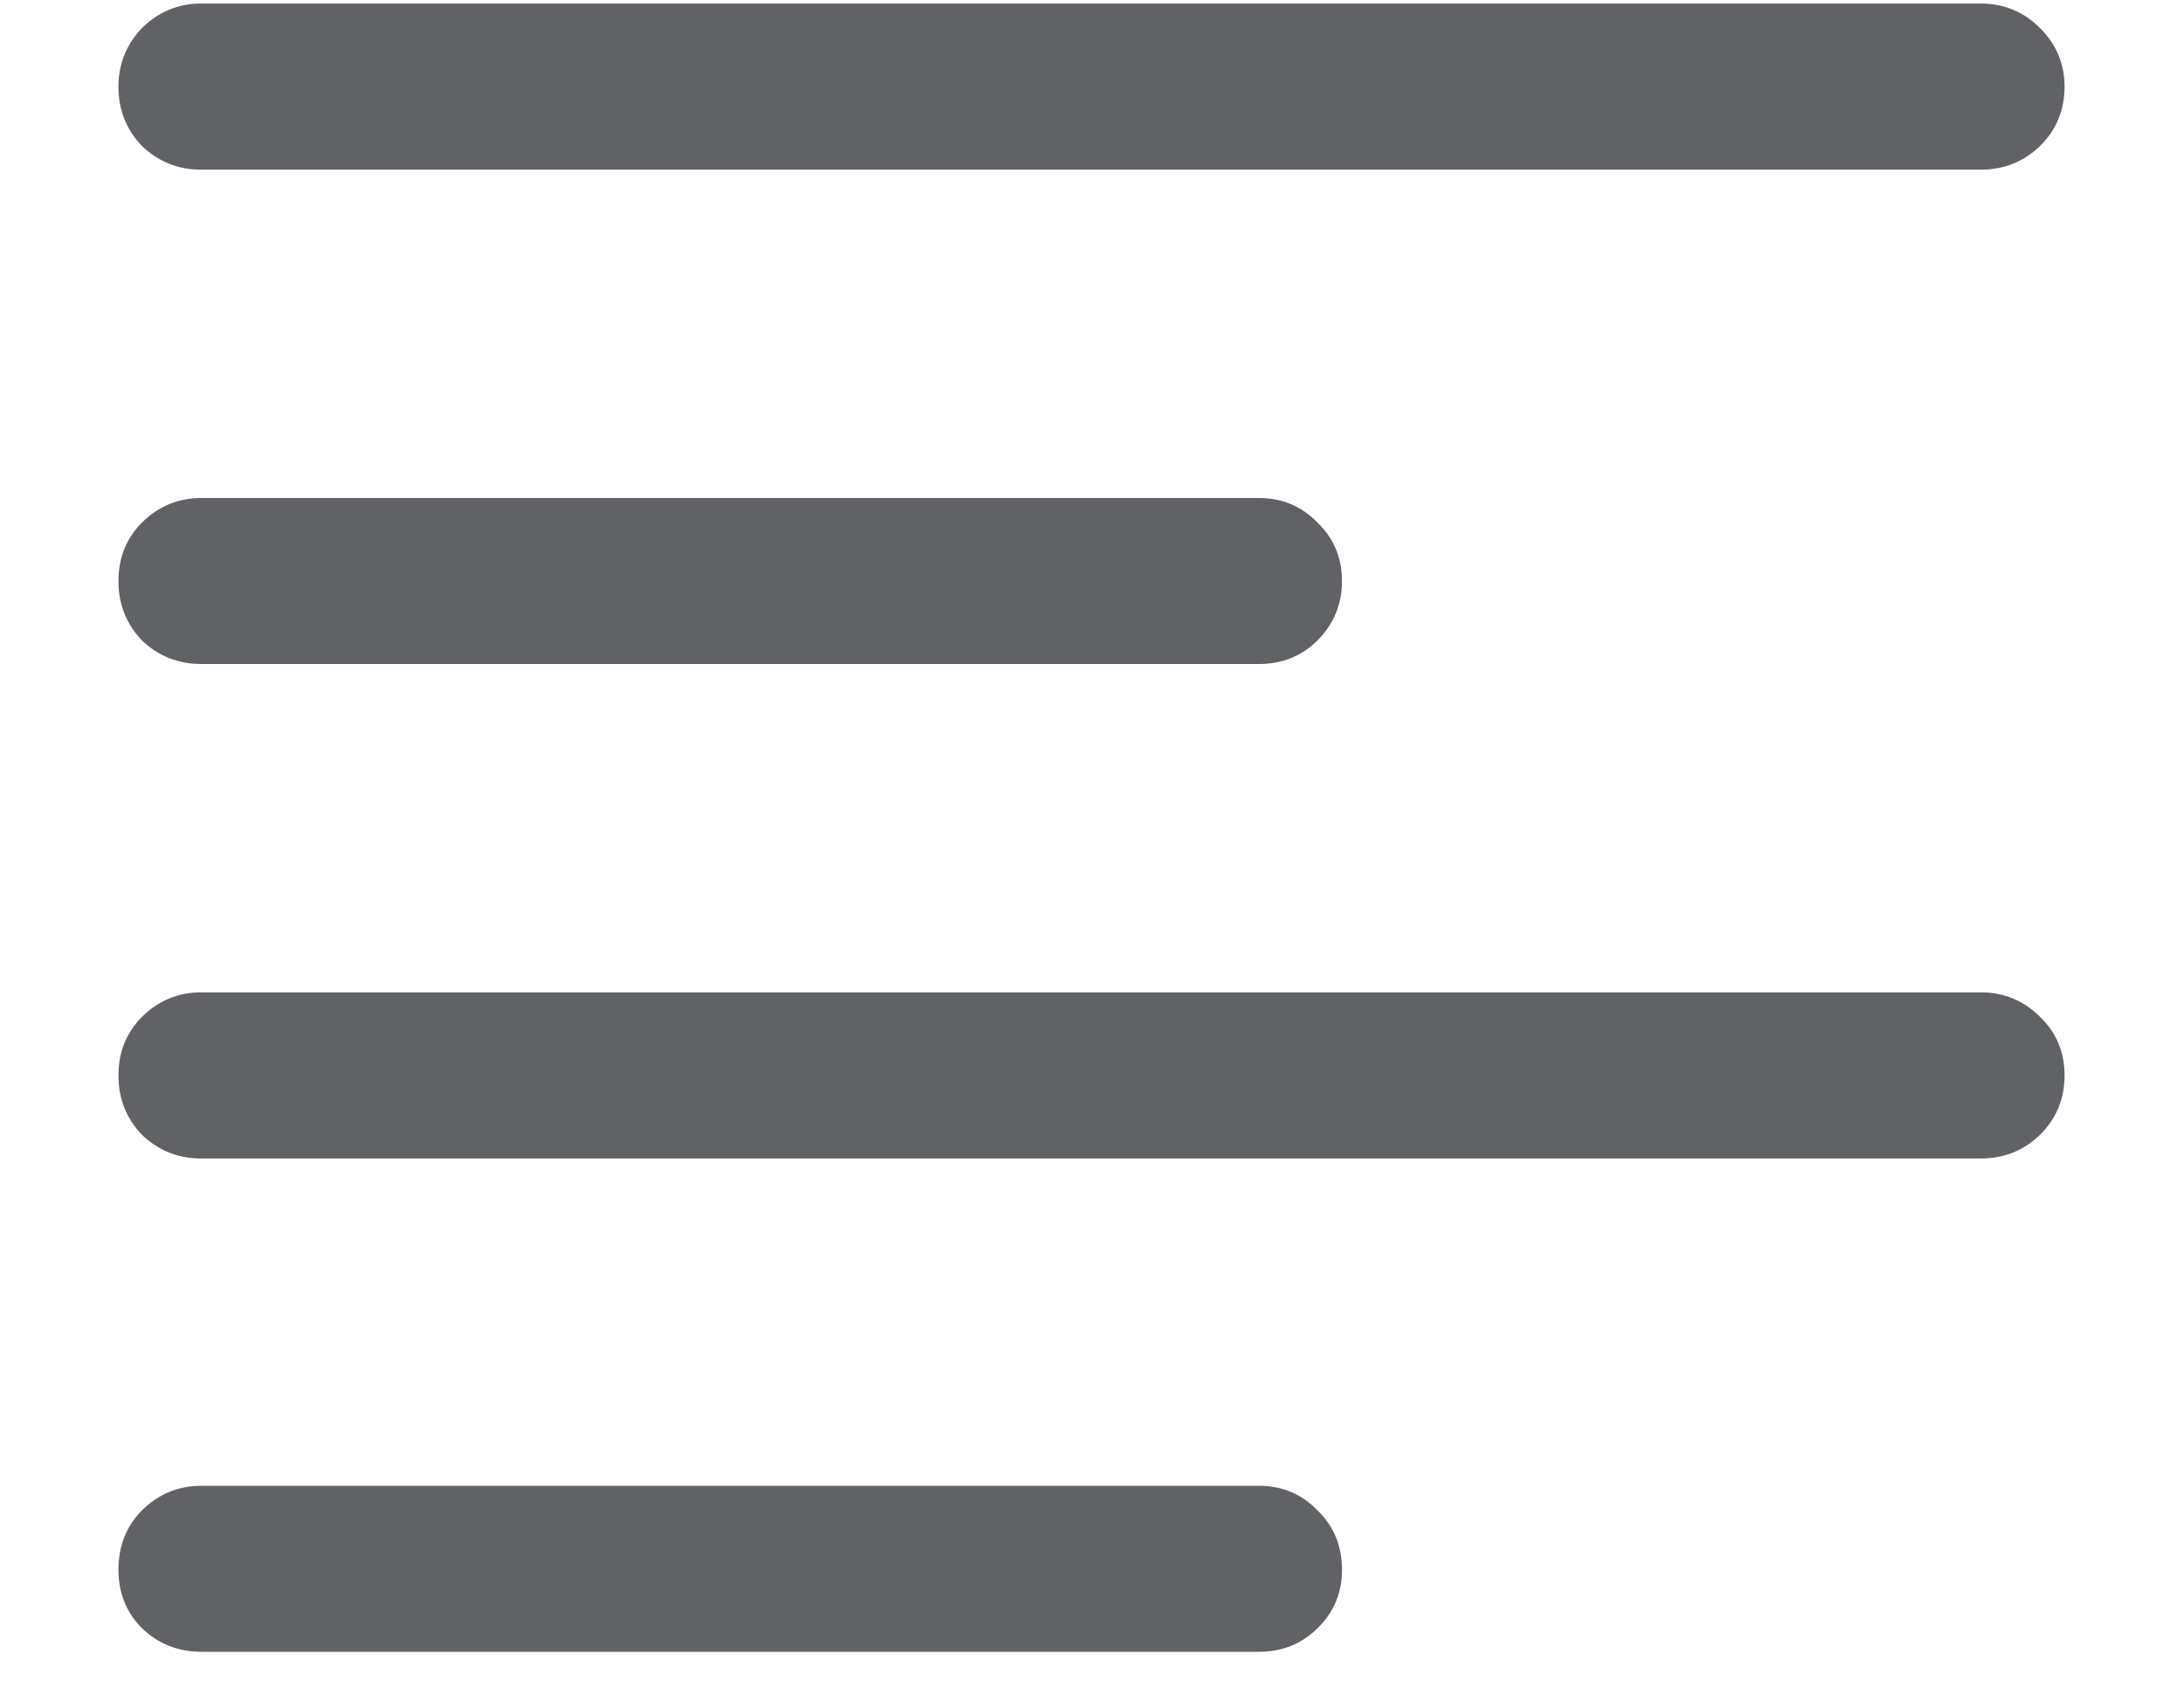
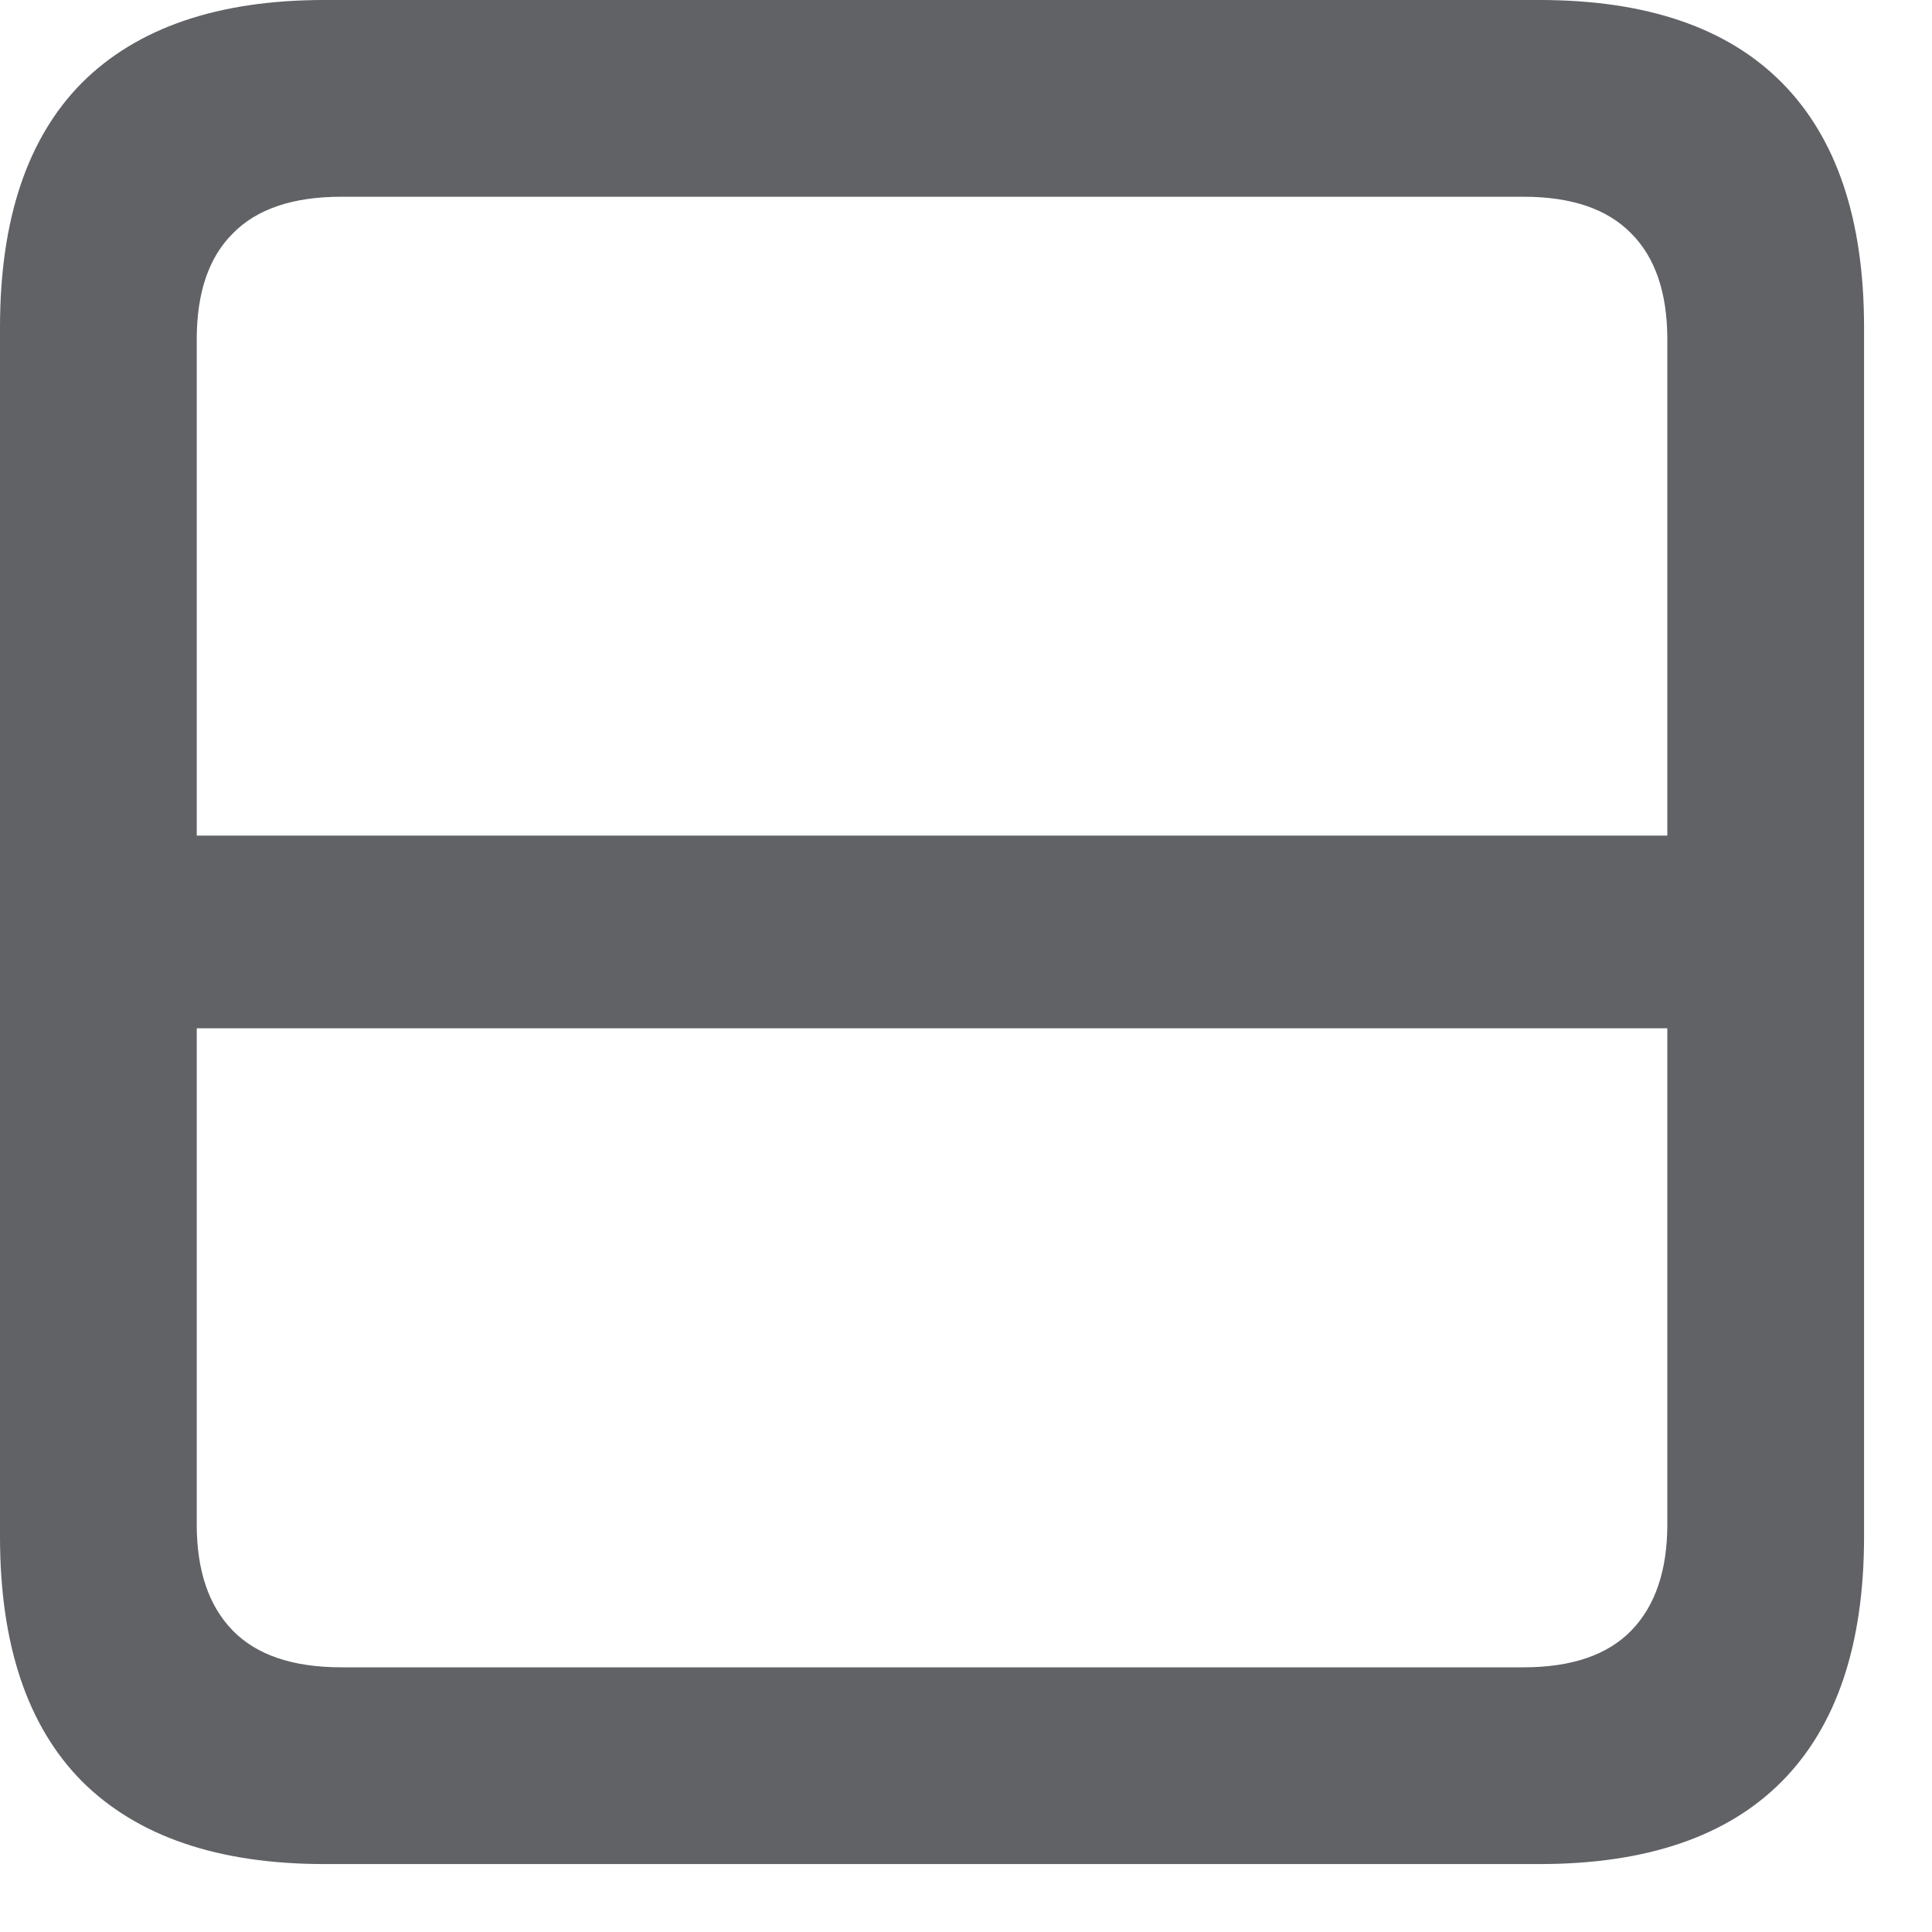
- <svg xmlns="http://www.w3.org/2000/svg" width="13" height="10" viewBox="0 0 13 10" fill="none">
-   <path d="M1.199 1.01C1.061 1.01 0.943 0.963 0.845 0.869C0.752 0.772 0.705 0.654 0.705 0.516C0.705 0.381 0.752 0.265 0.845 0.167C0.943 0.07 1.061 0.021 1.199 0.021H11.79C11.928 0.021 12.046 0.07 12.143 0.167C12.241 0.265 12.289 0.381 12.289 0.516C12.289 0.654 12.241 0.772 12.143 0.869C12.046 0.963 11.928 1.01 11.79 1.01H1.199ZM1.199 3.952C1.061 3.952 0.943 3.905 0.845 3.812C0.752 3.714 0.705 3.597 0.705 3.458C0.705 3.32 0.752 3.203 0.845 3.11C0.943 3.013 1.061 2.964 1.199 2.964H7.494C7.632 2.964 7.748 3.013 7.842 3.11C7.939 3.203 7.988 3.32 7.988 3.458C7.988 3.597 7.939 3.714 7.842 3.812C7.748 3.905 7.632 3.952 7.494 3.952H1.199ZM1.199 6.895C1.061 6.895 0.943 6.848 0.845 6.754C0.752 6.657 0.705 6.539 0.705 6.4C0.705 6.262 0.752 6.146 0.845 6.052C0.943 5.955 1.061 5.906 1.199 5.906H11.79C11.928 5.906 12.046 5.955 12.143 6.052C12.241 6.146 12.289 6.262 12.289 6.4C12.289 6.539 12.241 6.657 12.143 6.754C12.046 6.848 11.928 6.895 11.79 6.895H1.199ZM1.199 9.831C1.061 9.831 0.943 9.784 0.845 9.691C0.752 9.597 0.705 9.481 0.705 9.343C0.705 9.201 0.752 9.083 0.845 8.989C0.943 8.892 1.061 8.843 1.199 8.843H7.494C7.632 8.843 7.748 8.892 7.842 8.989C7.939 9.083 7.988 9.201 7.988 9.343C7.988 9.481 7.939 9.597 7.842 9.691C7.748 9.784 7.632 9.831 7.494 9.831H1.199Z" fill="#606266" />
+ <svg xmlns="http://www.w3.org/2000/svg" width="12" height="12" viewBox="0 0 12 12" fill="none">
+   <path d="M0.695 5.19H10.902V6.387H0.695V5.19ZM0 2.034C0 1.364 0.169 0.858 0.508 0.515C0.852 0.172 1.354 0 2.015 0H9.562C10.228 0 10.73 0.172 11.069 0.515C11.408 0.858 11.578 1.364 11.578 2.034V9.544C11.578 10.213 11.408 10.72 11.069 11.063C10.73 11.406 10.228 11.578 9.562 11.578H2.015C1.354 11.578 0.852 11.406 0.508 11.063C0.169 10.72 0 10.213 0 9.544V2.034ZM1.222 2.108V9.469C1.222 9.754 1.296 9.974 1.445 10.127C1.594 10.28 1.819 10.356 2.121 10.356H9.463C9.761 10.356 9.984 10.28 10.133 10.127C10.281 9.974 10.356 9.754 10.356 9.469V2.108C10.356 1.819 10.281 1.6 10.133 1.451C9.984 1.298 9.761 1.222 9.463 1.222H2.121C1.819 1.222 1.594 1.298 1.445 1.451C1.296 1.6 1.222 1.819 1.222 2.108Z" fill="#606266" />
</svg>
